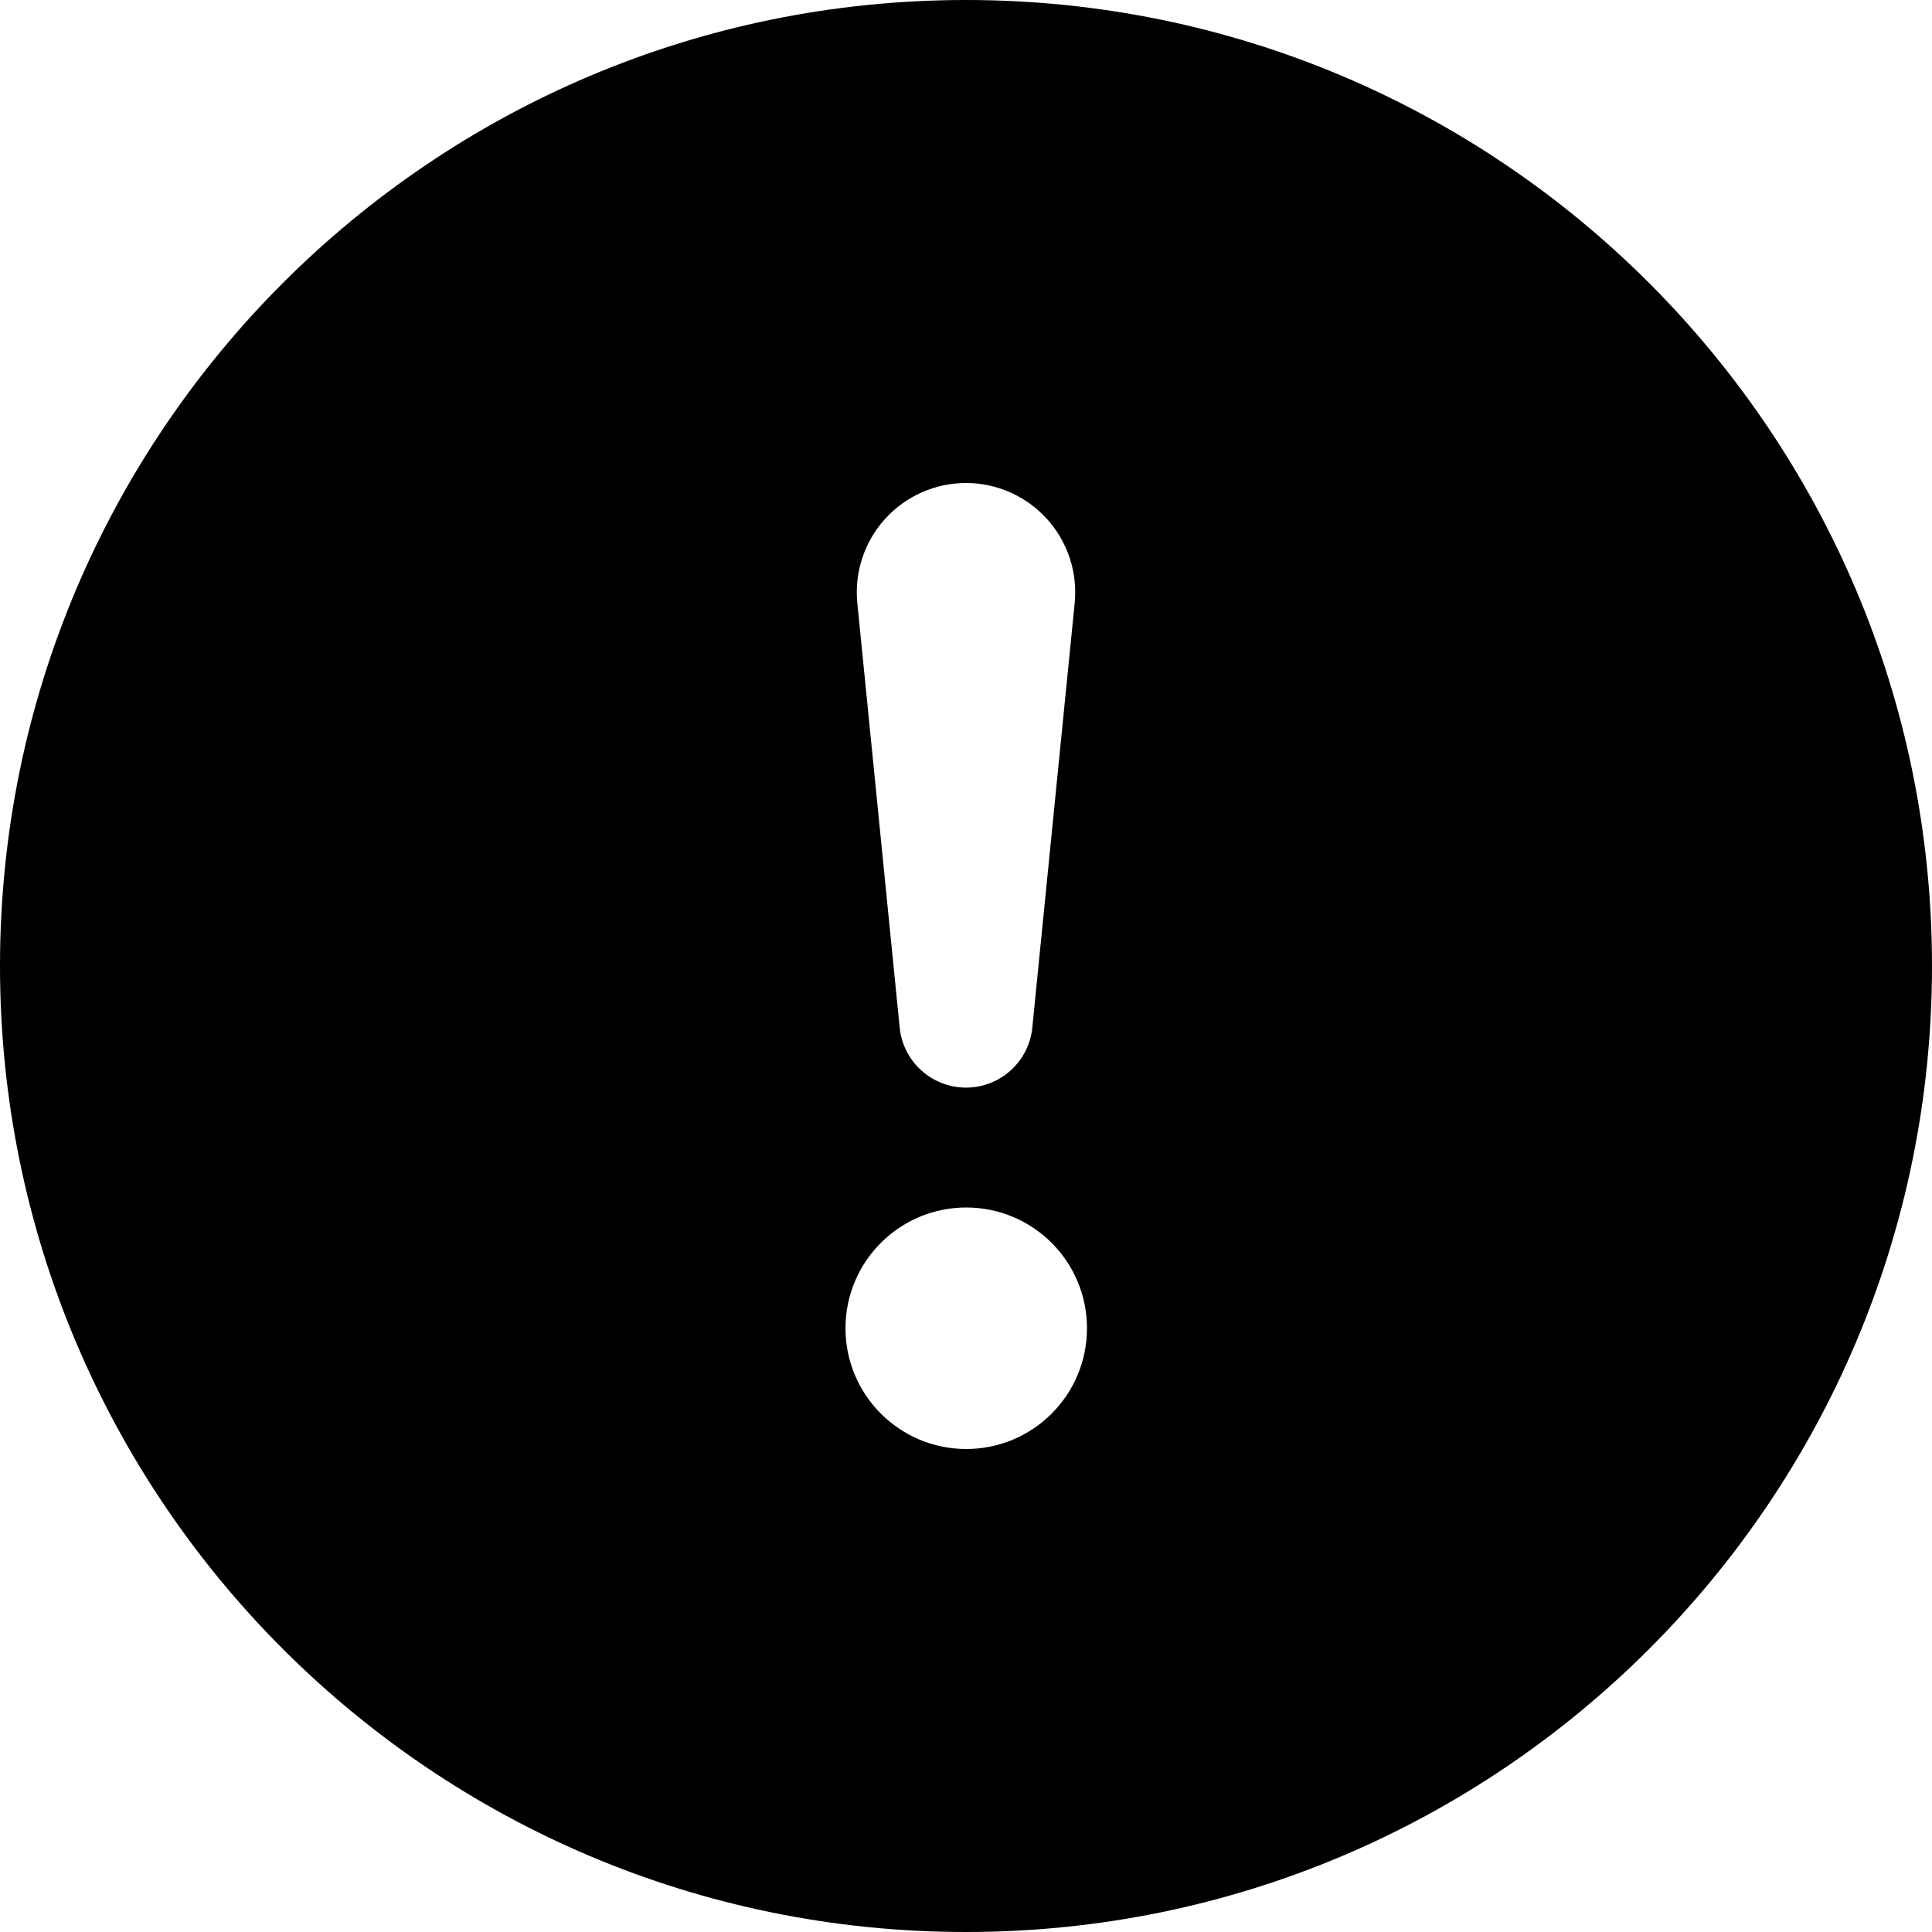
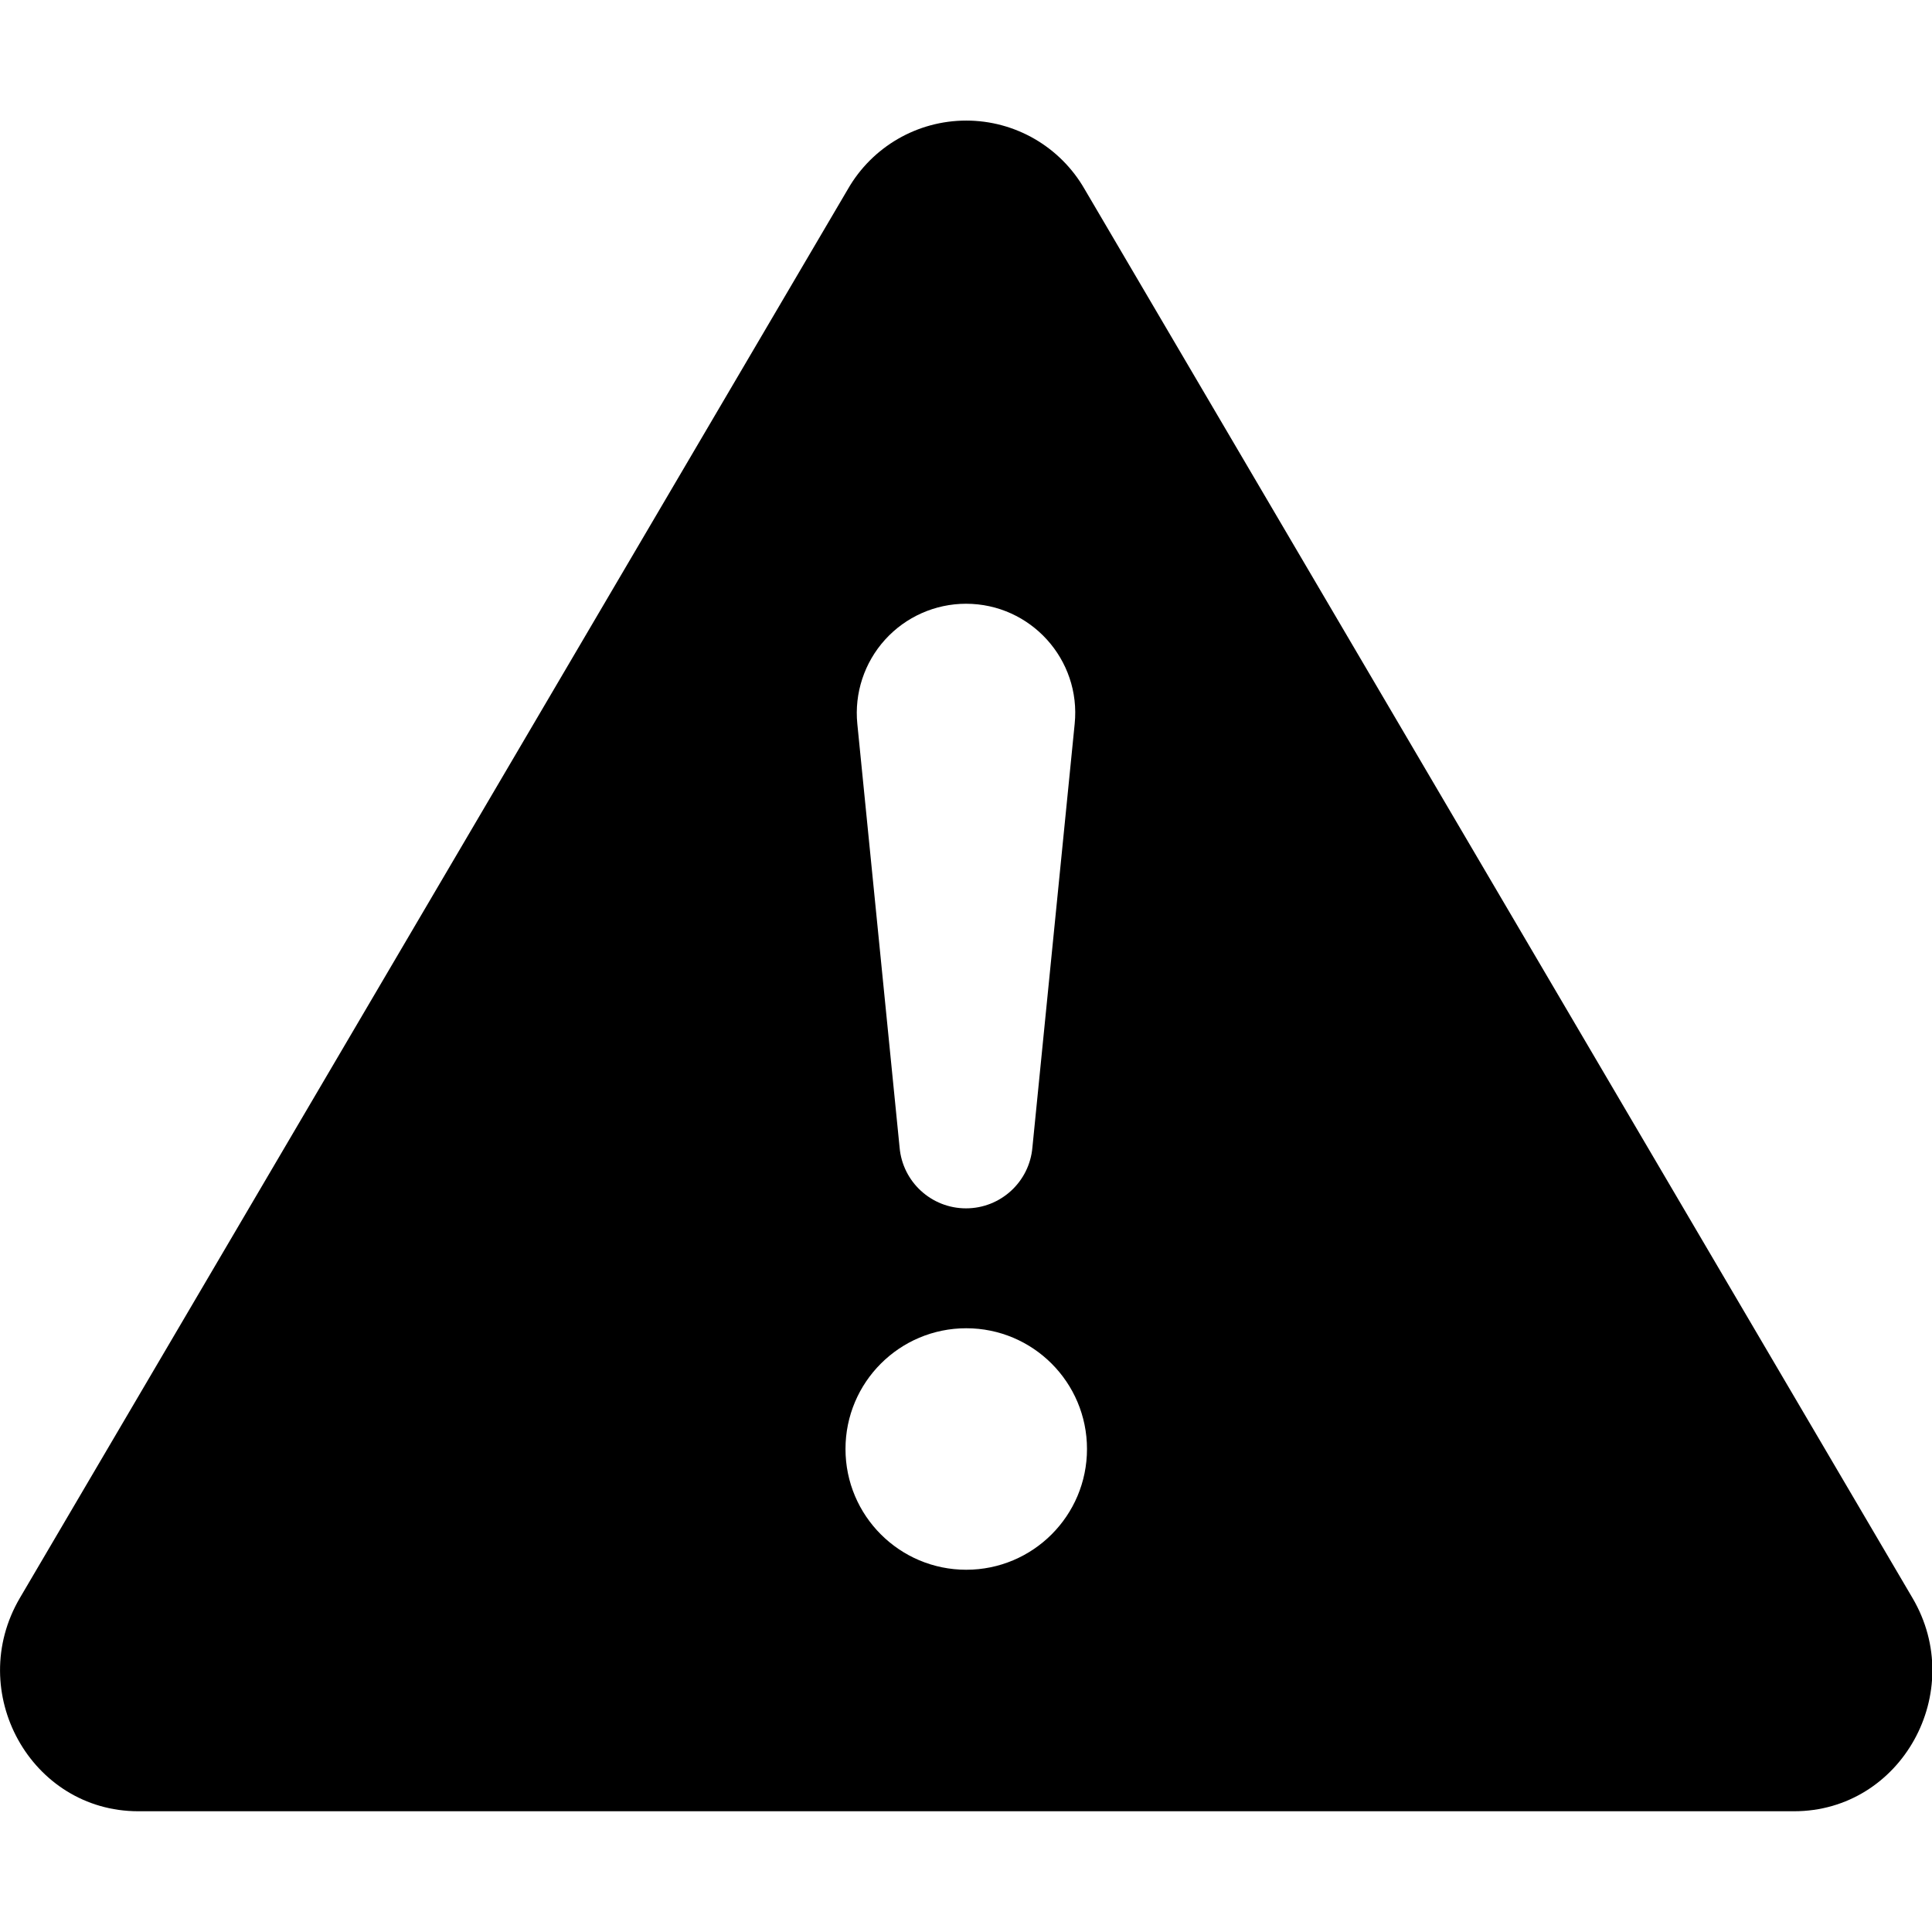
- <svg xmlns="http://www.w3.org/2000/svg" width="16" height="16" fill="currentColor" class="bi bi-exclamation-circle-fill" viewBox="0 0 16 16">
-   <path d="M16 8A8 8 0 1 1 0 8a8 8 0 0 1 16 0M8 4a.905.905 0 0 0-.9.995l.35 3.507a.552.552 0 0 0 1.1 0l.35-3.507A.905.905 0 0 0 8 4m.002 6a1 1 0 1 0 0 2 1 1 0 0 0 0-2" />
+ <svg xmlns="http://www.w3.org/2000/svg" width="16" height="16" fill="currentColor" class="bi bi-exclamation-triangle-fill" viewBox="0 0 16 16">
+   <path d="M8.982 1.566a1.13 1.13 0 0 0-1.96 0L.165 13.233c-.457.778.091 1.767.98 1.767h13.713c.889 0 1.438-.99.98-1.767zM8 5c.535 0 .954.462.9.995l-.35 3.507a.552.552 0 0 1-1.1 0L7.1 5.995A.905.905 0 0 1 8 5m.002 6a1 1 0 1 1 0 2 1 1 0 0 1 0-2" />
</svg>
